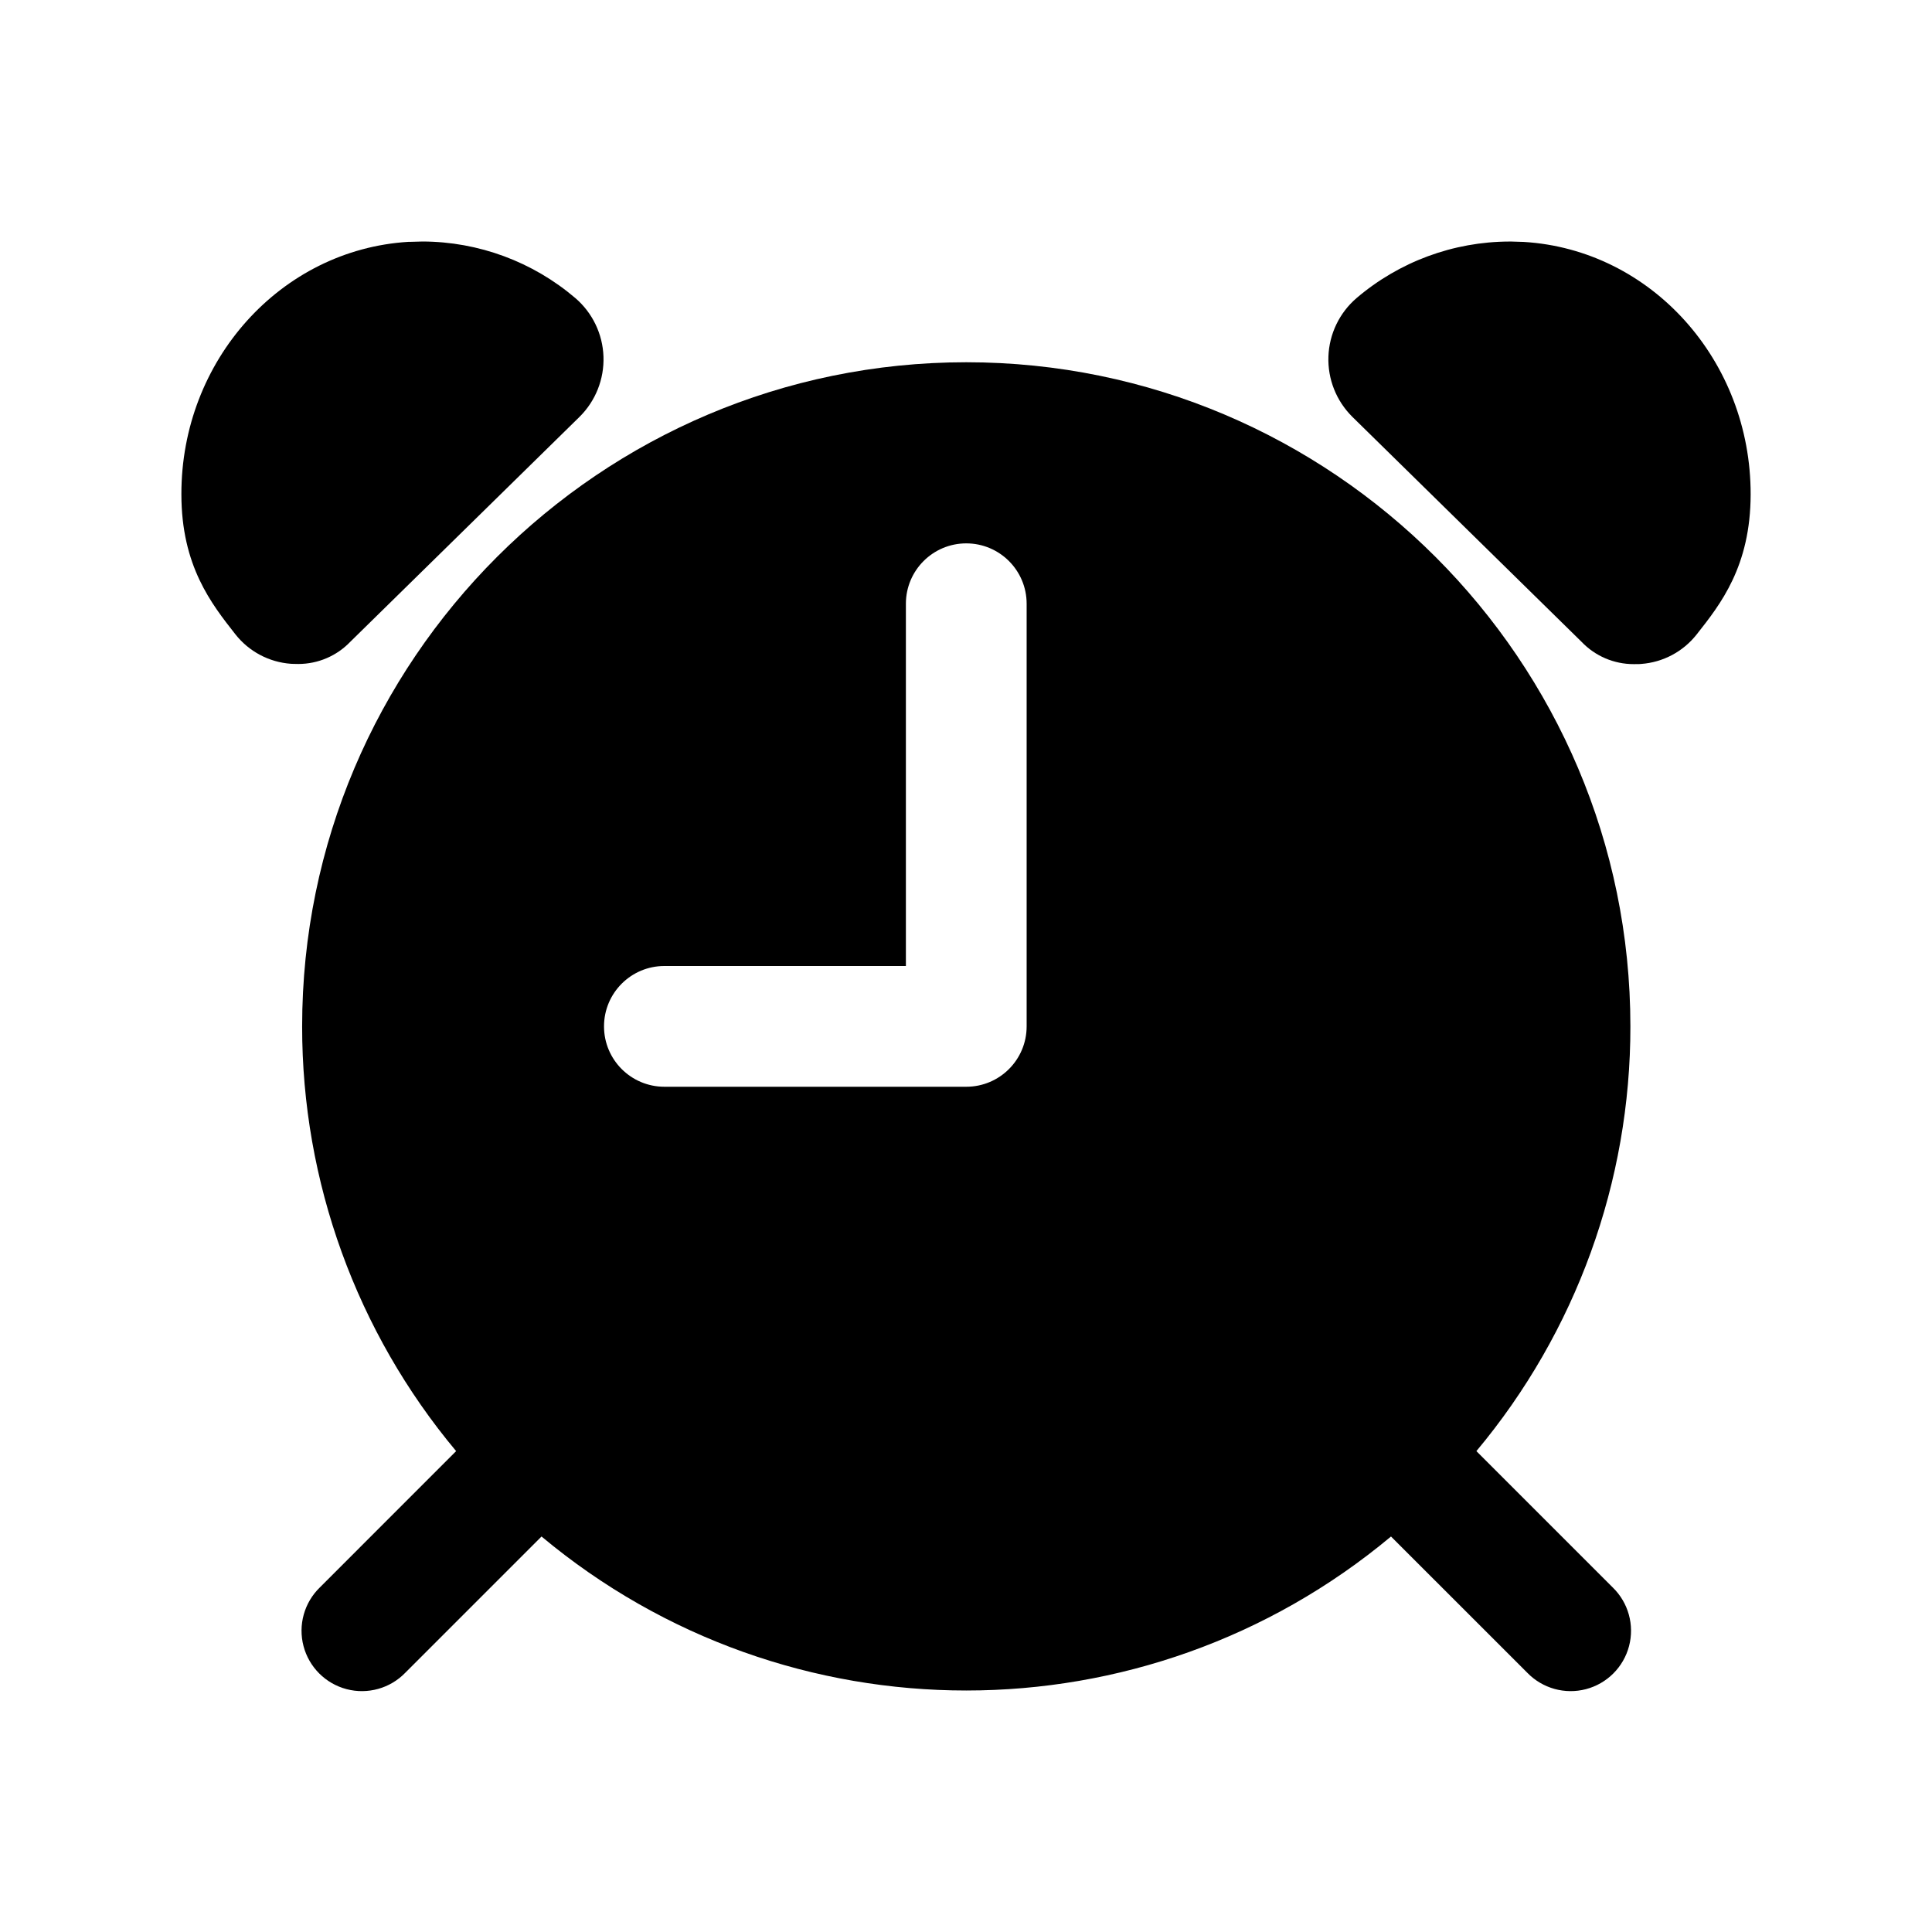
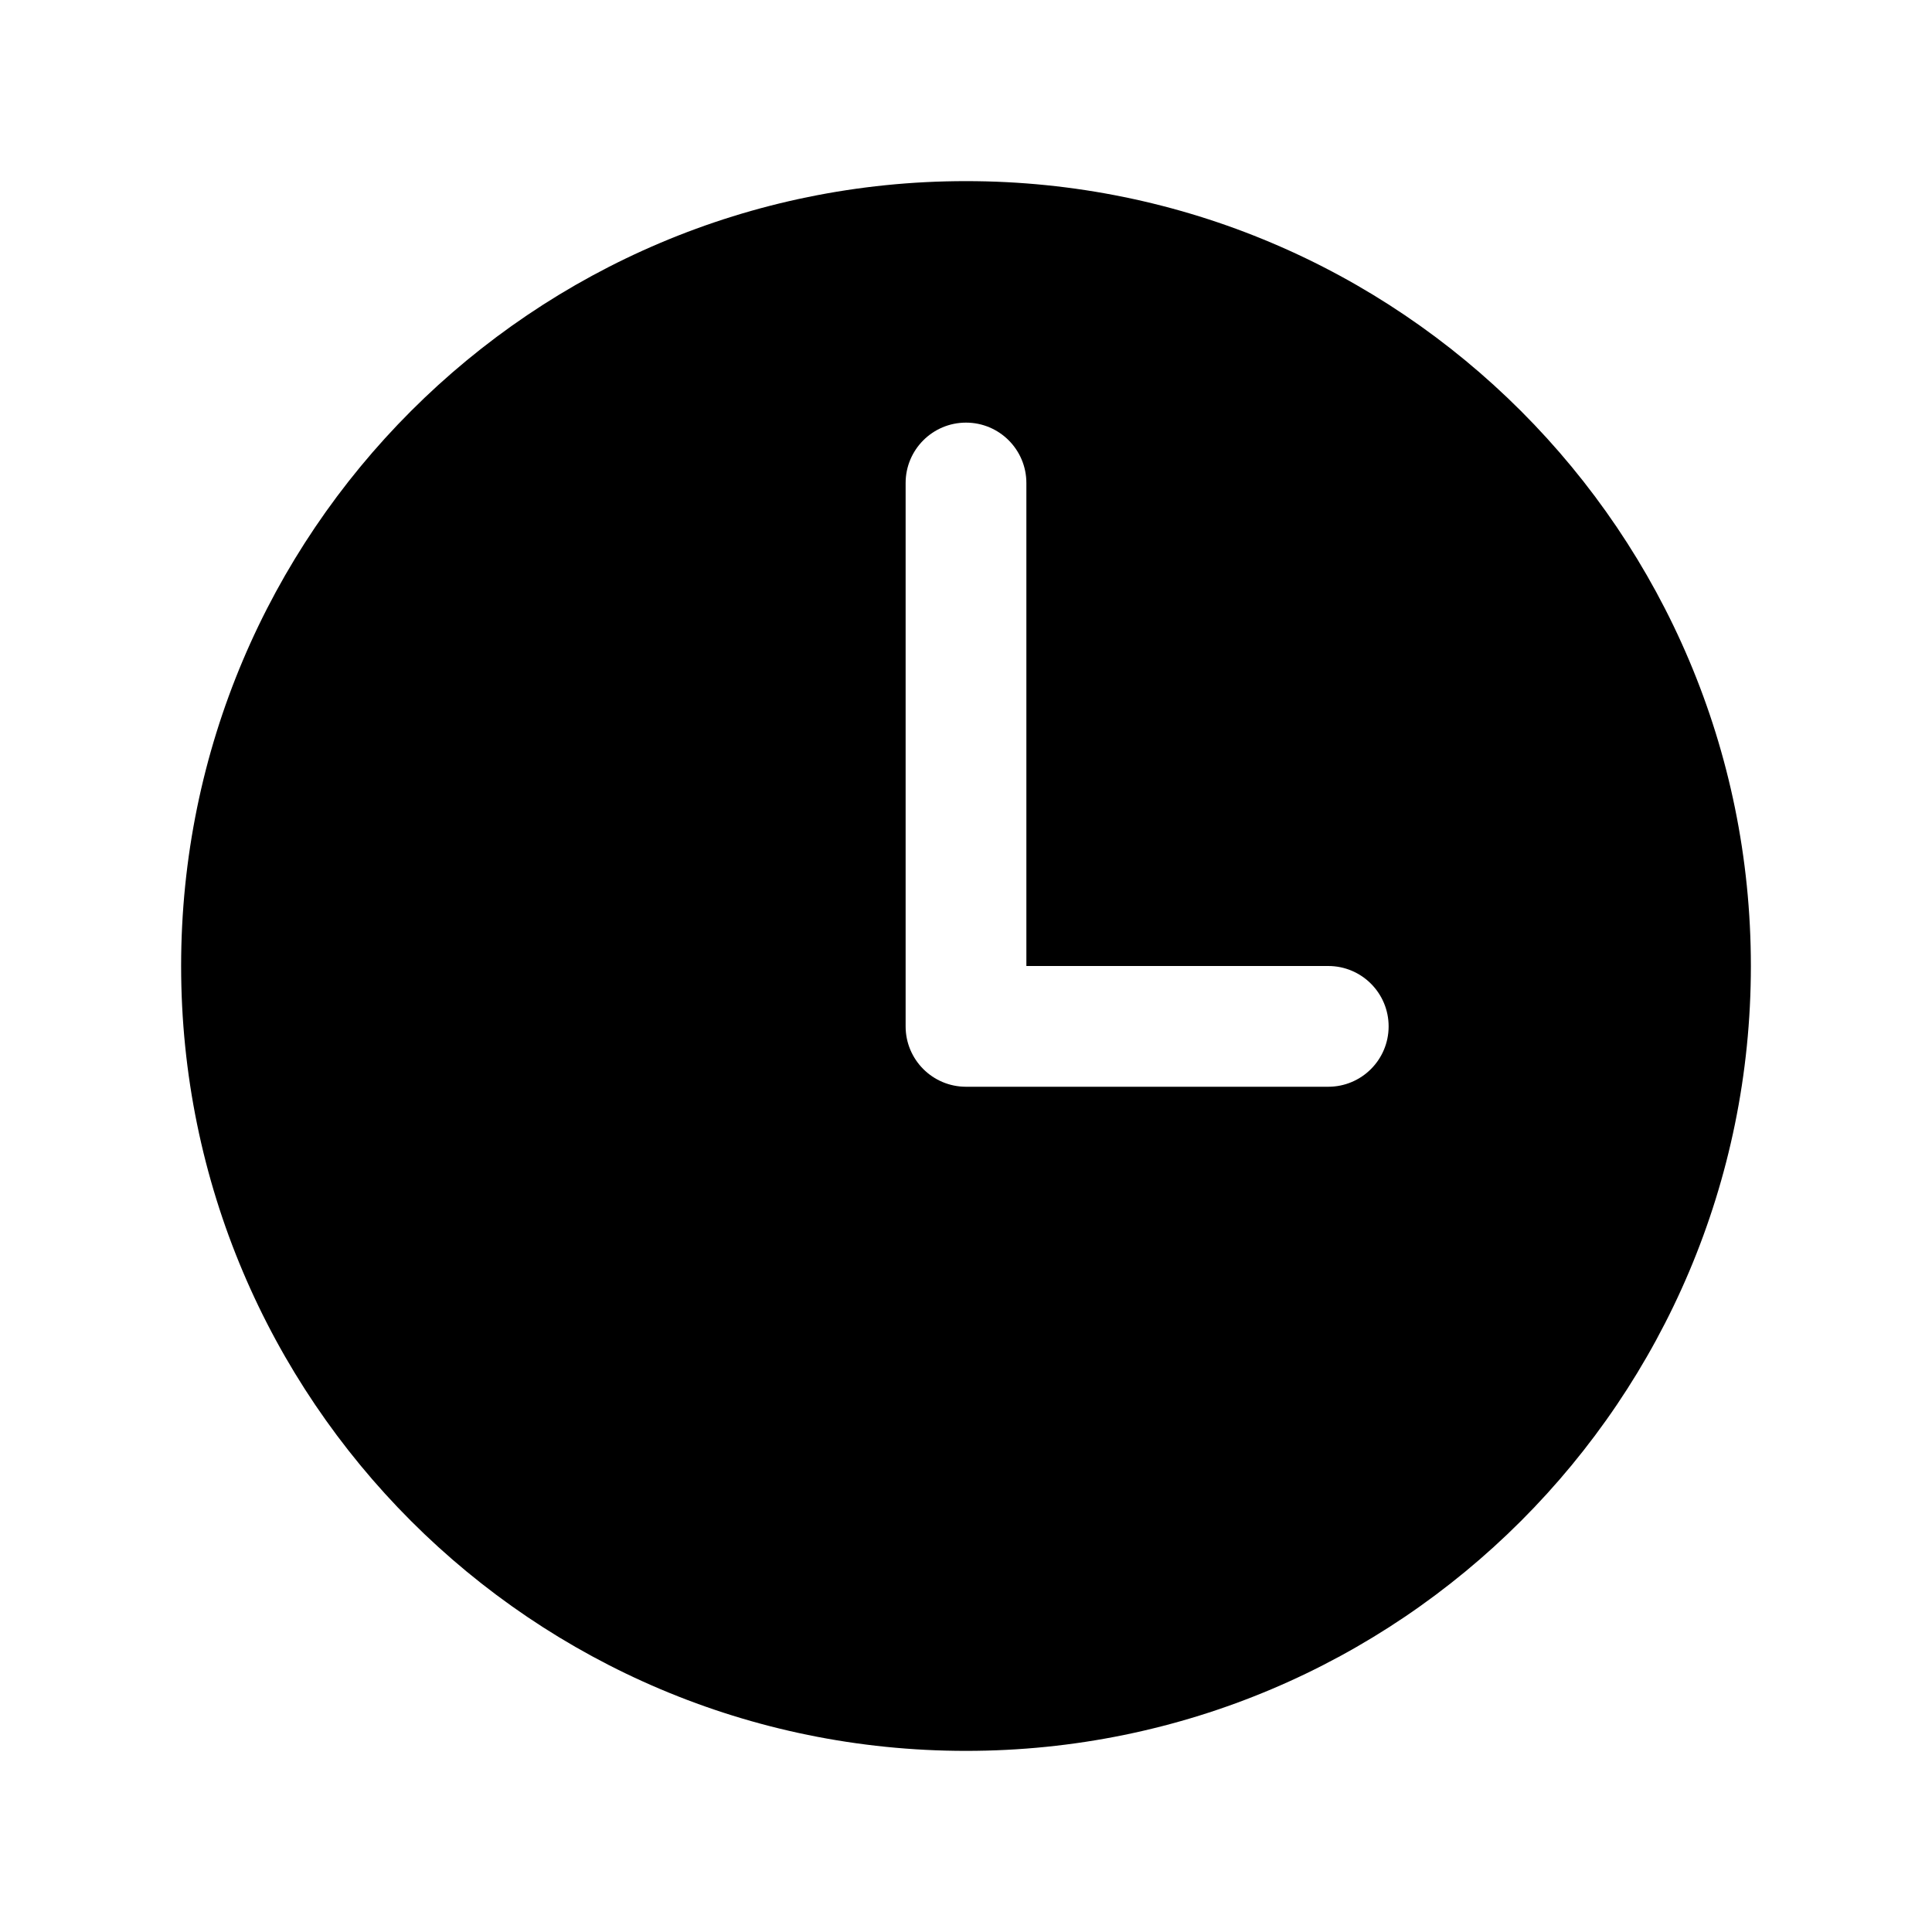
<svg xmlns="http://www.w3.org/2000/svg" width="512" height="512" viewBox="0 0 512 512">
-   <path d="M153.59,110.46A21.41,21.41,0,0,0,152.48,79h0A62.67,62.67,0,0,0,112,64l-3.27.09-.48,0C74.4,66.15,48,95.55,48.07,131c0,19,8,29.06,14.32,37.11a20.61,20.61,0,0,0,14.7,7.8c.26,0,.7.05,2,.05a19.06,19.06,0,0,0,13.75-5.89Z" />
-   <path d="M403.79,64.11l-3.27-.1H400a62.67,62.67,0,0,0-40.52,15,21.41,21.41,0,0,0-1.11,31.44l60.77,59.65A19.06,19.06,0,0,0,432.93,176c1.28,0,1.72,0,2-.05a20.61,20.61,0,0,0,14.69-7.8c6.36-8.05,14.28-18.08,14.32-37.11C464,95.55,437.6,66.15,403.79,64.11Z" />
-   <path d="M256.07,96c-97,0-176,78.95-176,176a175.23,175.23,0,0,0,40.81,112.56L84.76,420.69a16,16,0,1,0,22.63,22.62l36.12-36.12a175.63,175.63,0,0,0,225.12,0l36.13,36.12a16,16,0,1,0,22.63-22.62l-36.13-36.13A175.17,175.17,0,0,0,432.07,272C432.07,175,353.12,96,256.07,96Zm16,176a16,16,0,0,1-16,16h-80a16,16,0,0,1,0-32h64V160a16,16,0,0,1,32,0Z" />
+   <path d="M256,48C141.13,48,48,141.13,48,256s93.13,208,208,208,208-93.13,208-208S370.87,48,256,48Zm96,240H256a16,16,0,0,1-16-16V128a16,16,0,0,1,32,0V256h80a16,16,0,0,1,0,32Z" />
</svg>
